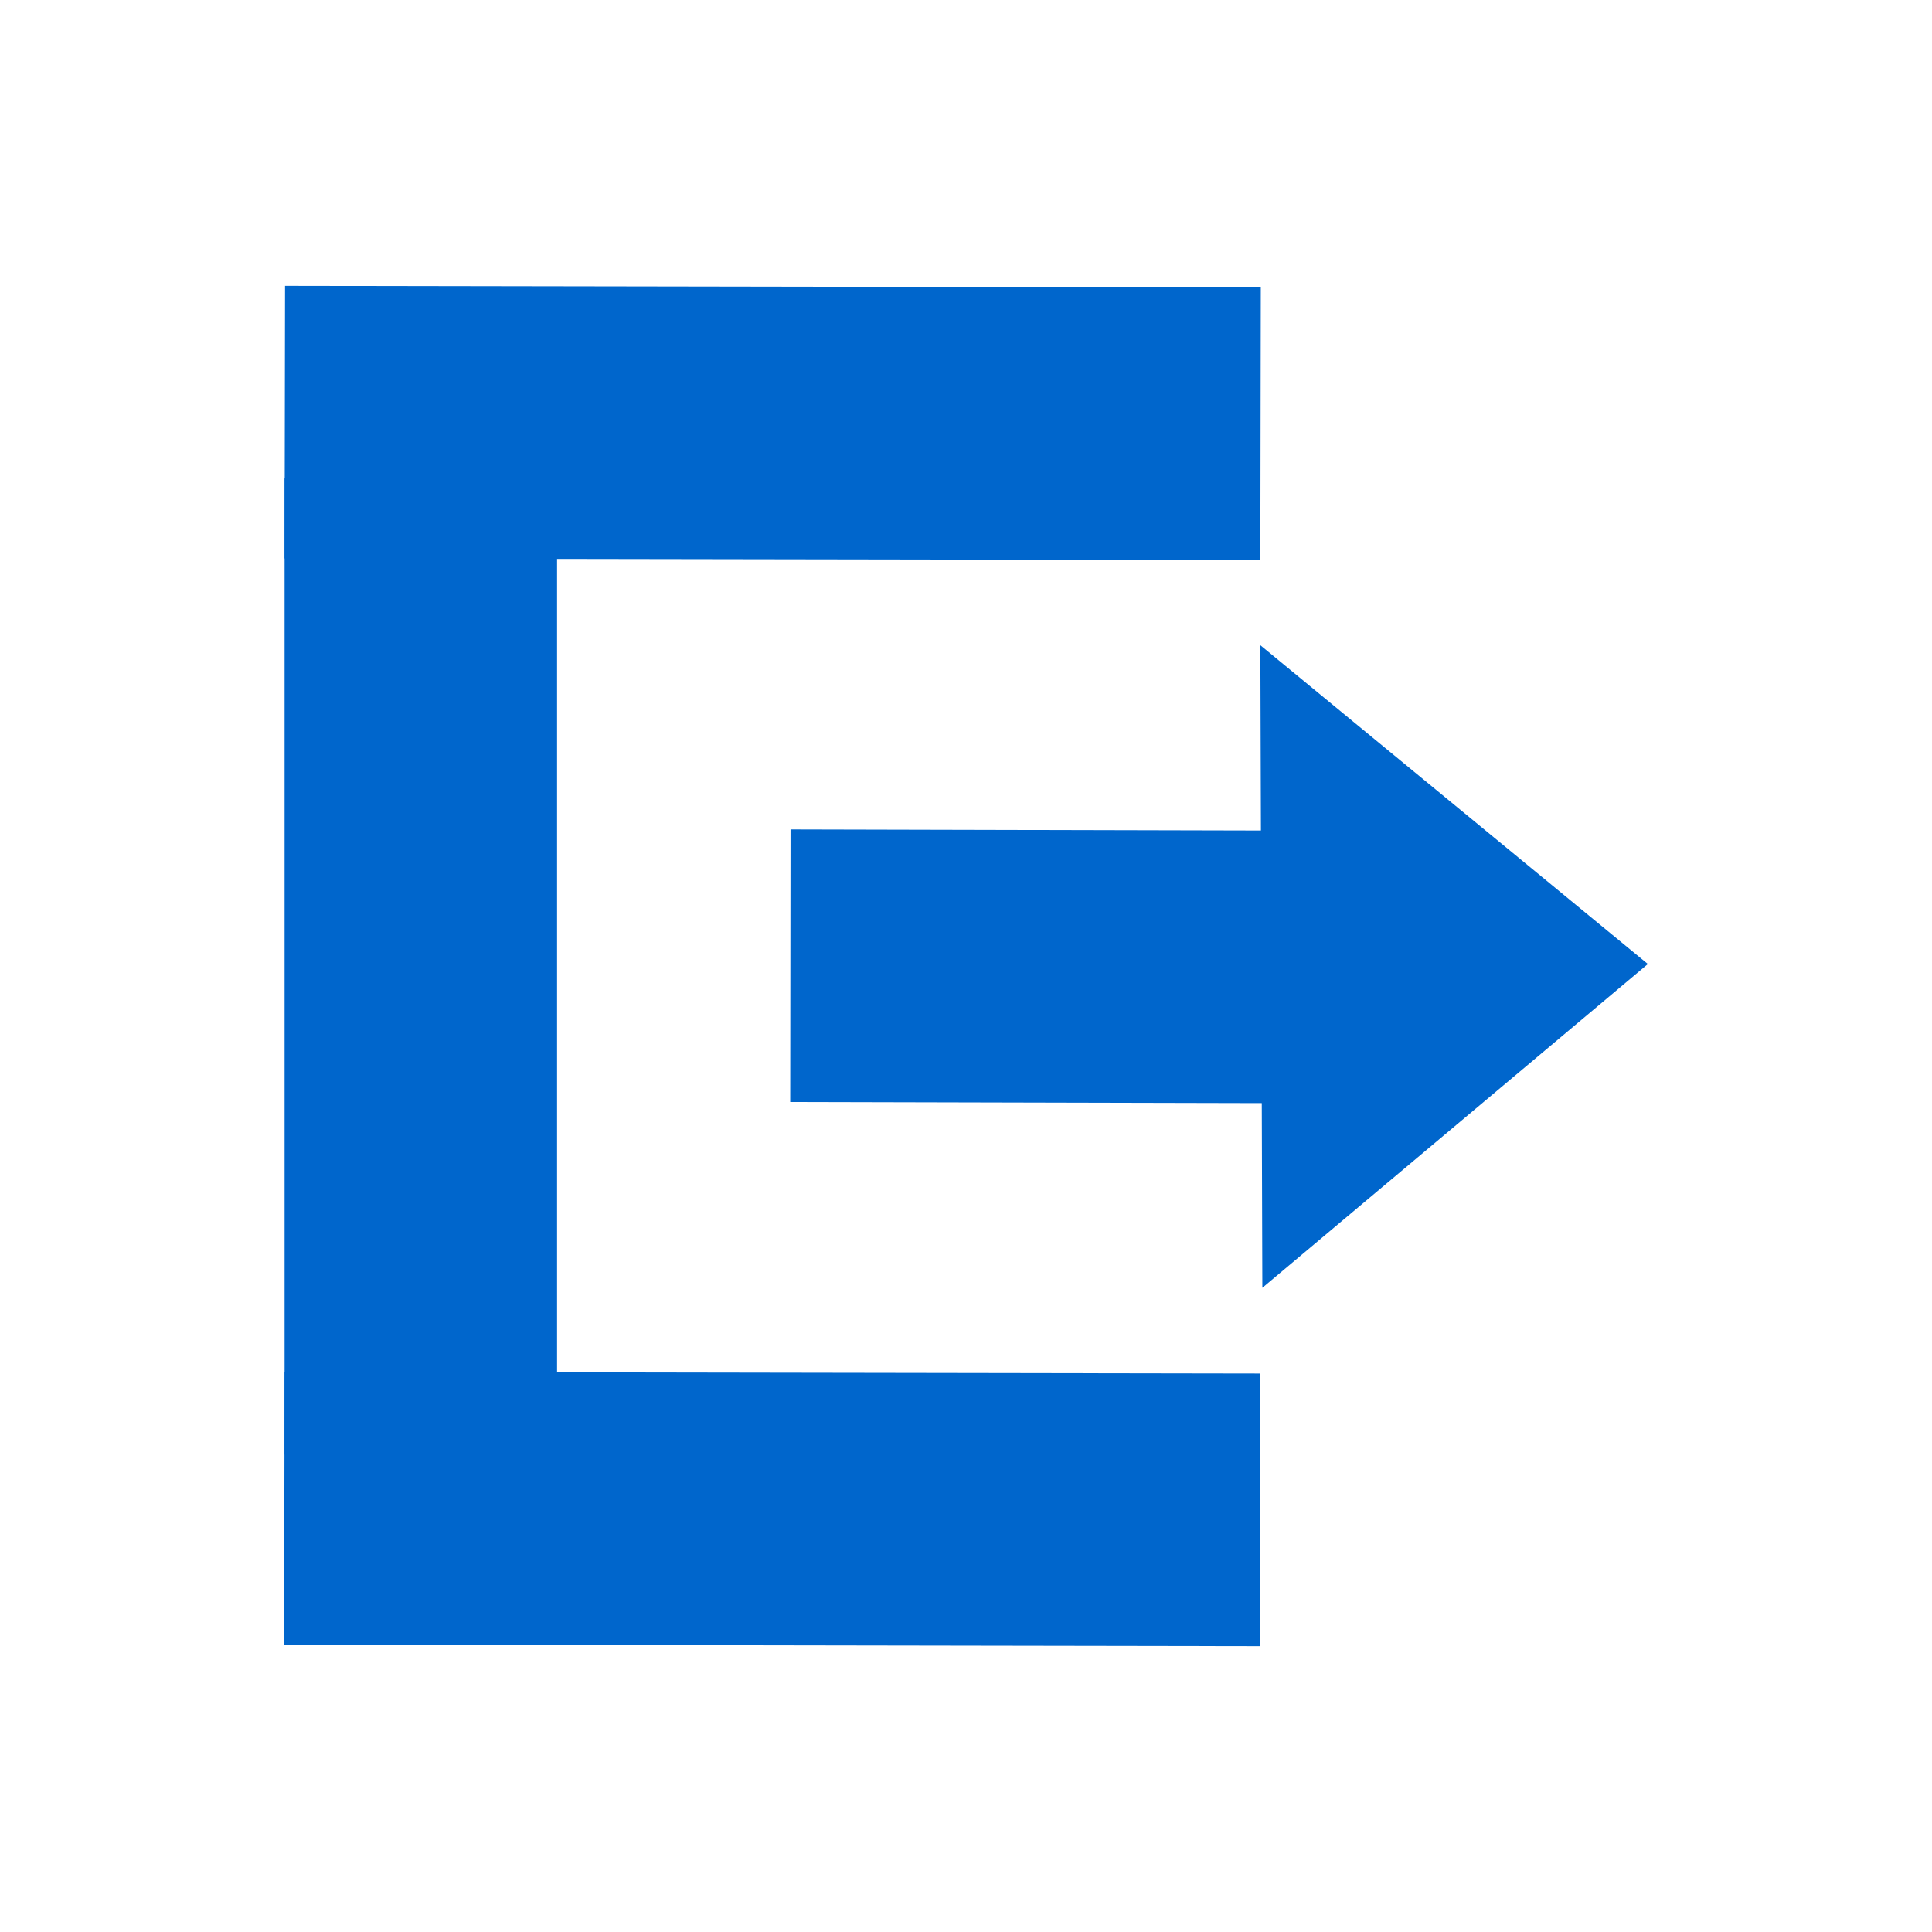
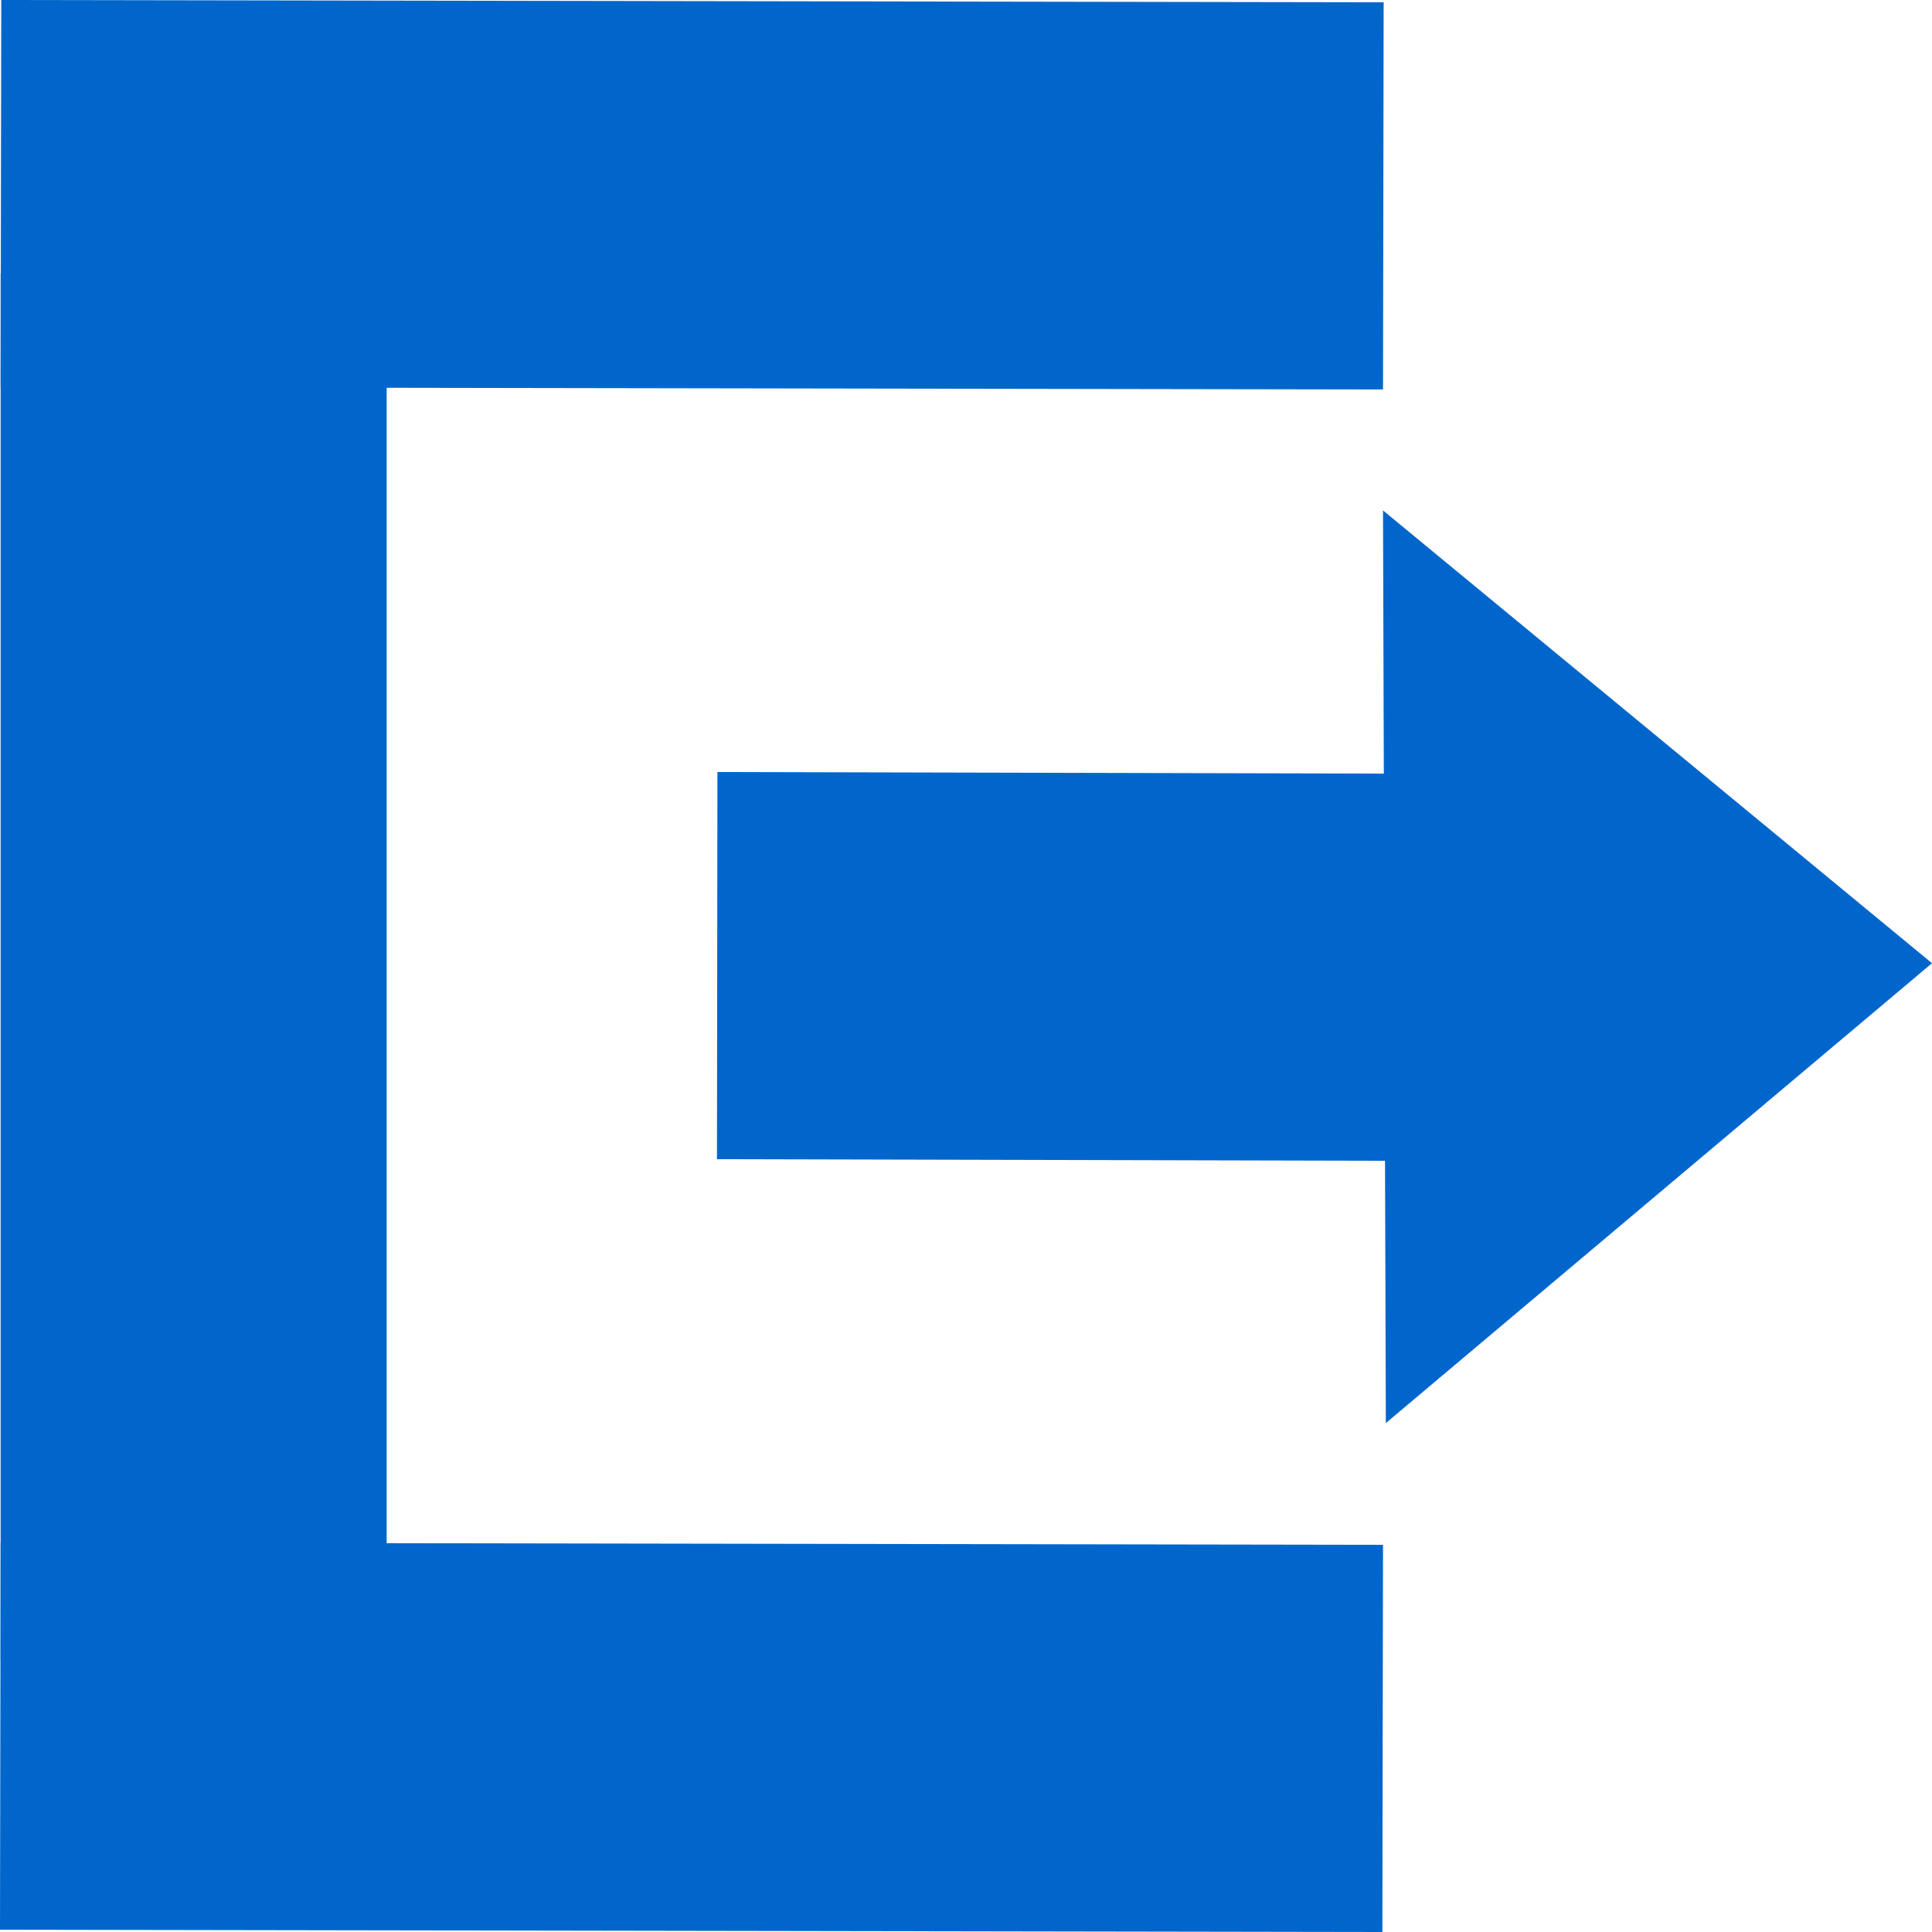
<svg xmlns="http://www.w3.org/2000/svg" width="1024" height="1024" id="svg3090" version="1.1">
  <defs id="defs3092" />
  <g style="display:none" transform="translate(0,-28.36218)" id="g4059">
    <path id="path4061" d="m 644,29.487 c -61.041,0 -111.788,26.168 -122.281,60.656 l -82.719,0 0,112.219 410,0 0,-112.219 -82.719,0 C 755.788,55.655 705.041,29.487 644,29.487 z m 0,40.781 c 30.77,0 55.719,14.833 55.719,33.125 0,18.292 -24.949,33.094 -55.719,33.094 -30.77,0 -55.719,-14.802 -55.719,-33.094 0,-18.292 24.949,-33.125 55.719,-33.125 z m -380,67.094 0,915 760,0 0,-915 -115,0 0,89.469 0,25.531 -530,0 0,-25.531 0,-89.469 -115,0 z" style="fill:#2e3436;fill-opacity:1;stroke:none" />
    <rect y="377.362" x="379" height="560" width="530" id="rect4063" style="fill:#eeeeec;fill-opacity:1;stroke:none" />
    <path transform="matrix(1.473684,0,0,1.076923,-57.8421,-18.28255)" d="m 391.429,475.429 a 27.143,37.143 0 0 1 -27.143,37.143 27.143,37.143 0 0 1 -27.143,-37.143 27.143,37.143 0 0 1 27.143,-37.143 27.143,37.143 0 0 1 27.143,37.143 z" id="path4067" style="fill:#2e3436;fill-opacity:1;stroke:none" />
    <rect y="463.717" x="570.589" height="60" width="277.792" id="rect4069" style="fill:#2e3436;fill-opacity:1;stroke:none" />
    <g transform="translate(114,192.2857)" id="g4071">
      <path transform="matrix(1.473684,0,0,1.076923,-171.8421,-46.92354)" d="m 391.429,475.429 a 27.143,37.143 0 0 1 -27.143,37.143 27.143,37.143 0 0 1 -27.143,-37.143 27.143,37.143 0 0 1 27.143,-37.143 27.143,37.143 0 0 1 27.143,37.143 z" id="path4073" style="fill:#2e3436;fill-opacity:1;stroke:none" />
      <rect y="435.076" x="456.589" height="60" width="277.792" id="rect4075" style="fill:#2e3436;fill-opacity:1;stroke:none" />
    </g>
    <g id="g4077" transform="translate(114,355.9305)">
      <path style="fill:#2e3436;fill-opacity:1;stroke:none" id="path4079" d="m 391.429,475.429 a 27.143,37.143 0 0 1 -27.143,37.143 27.143,37.143 0 0 1 -27.143,-37.143 27.143,37.143 0 0 1 27.143,-37.143 27.143,37.143 0 0 1 27.143,37.143 z" transform="matrix(1.473684,0,0,1.076923,-171.8421,-46.92354)" />
      <rect style="fill:#2e3436;fill-opacity:1;stroke:none" id="rect4081" width="277.792" height="60" x="456.589" y="435.076" />
    </g>
  </g>
  <g id="g4202" transform="translate(0,-28.36218)" style="display:none">
    <path style="fill:#729fcf;fill-opacity:1;stroke:none" d="m 662.571,29.487 c -58.057,0 -106.324,26.168 -116.305,60.656 l -78.676,0 0,112.219 389.962,0 0,-112.219 -78.676,0 c -9.981,-34.488 -58.248,-60.656 -116.305,-60.656 z m 0,40.781 c 29.266,0 52.996,14.833 52.996,33.125 0,18.292 -23.729,33.094 -52.996,33.094 -29.266,0 -52.996,-14.802 -52.996,-33.094 0,-18.292 23.729,-33.125 52.996,-33.125 z m -361.429,67.094 0,915 722.857,0 0,-915 -109.38,0 0,89.469 0,25.531 -504.098,0 0,-25.531 0,-89.469 -109.38,0 z" id="path4204" />
    <rect style="fill:#eeeeec;fill-opacity:1;stroke:none" id="rect4206" width="504.098" height="560" x="410.523" y="377.362" />
    <path style="fill:#2e3436;fill-opacity:1;stroke:none" id="path4208" d="m 391.429,475.429 a 27.143,37.143 0 0 1 -27.143,37.143 27.143,37.143 0 0 1 -27.143,-37.143 27.143,37.143 0 0 1 27.143,-37.143 27.143,37.143 0 0 1 27.143,37.143 z" transform="matrix(1.473684,0,0,1.076923,-57.8421,-18.28255)" />
    <rect style="fill:#729fcf;fill-opacity:1;stroke:none" id="rect4210" width="264.216" height="60" x="592.748" y="463.717" />
    <g id="g4212" transform="matrix(0.9511278,0,0,1,158.4737,192.2857)" style="fill:#729fcf">
      <path style="fill:#729fcf;fill-opacity:1;stroke:none" id="path4214" d="m 391.429,475.429 a 27.143,37.143 0 0 1 -27.143,37.143 27.143,37.143 0 0 1 -27.143,-37.143 27.143,37.143 0 0 1 27.143,-37.143 27.143,37.143 0 0 1 27.143,37.143 z" transform="matrix(1.473684,0,0,1.076923,-171.8421,-46.92354)" />
      <rect style="fill:#729fcf;fill-opacity:1;stroke:none" id="rect4216" width="277.792" height="60" x="456.589" y="435.076" />
    </g>
    <g transform="matrix(0.9511278,0,0,1,158.4737,355.9305)" id="g4218" style="fill:#729fcf">
      <path transform="matrix(1.473684,0,0,1.076923,-171.8421,-46.92354)" d="m 391.429,475.429 a 27.143,37.143 0 0 1 -27.143,37.143 27.143,37.143 0 0 1 -27.143,-37.143 27.143,37.143 0 0 1 27.143,-37.143 27.143,37.143 0 0 1 27.143,37.143 z" id="path4220" style="fill:#729fcf;fill-opacity:1;stroke:none" />
      <rect y="435.076" x="456.589" height="60" width="277.792" id="rect4222" style="fill:#729fcf;fill-opacity:1;stroke:none" />
    </g>
  </g>
  <g id="layer4" style="display:inline">
-     <g id="g147" transform="translate(2508.061,284.0002)">
-       <rect id="rect4479-9-0-5-2-42" width="1024" height="1024" x="-2508.061" y="-284" style="display:inline;fill:#000000;fill-opacity:0;stroke-width:2.491" />
-       <g style="display:inline;fill:#0066cc;fill-opacity:1" transform="matrix(0.7068594,0,0,0.7068594,-2652.623,-1061.341)" id="g267-7">
-         <g style="fill:#0066cc;fill-opacity:1" id="g47-9-2-6" transform="matrix(-0.6945275,0,0,-1,1474.179,2336.437)">
-           <path d="M 467.403,752.919 49.041,513.868 465.246,271.081 Z" id="path187-0-8-3" style="fill:#0066cc;fill-opacity:1;stroke-width:1.239" />
-           <rect transform="matrix(0.00164921,-0.9999986,0.9999986,0.00165072,0,0)" y="243.982" x="-613.196" height="731.653" width="204.405" id="rect4523-5-66-3-2" style="display:inline;fill:#0066cc;fill-opacity:1;stroke-width:1.691" />
-         </g>
-         <rect y="1458.442" x="417.904" height="731.989" width="204.311" id="rect4521-9-8-8-7" style="display:inline;fill:#0066cc;fill-opacity:1;stroke-width:1.691" />
-         <rect style="display:inline;fill:#0066cc;fill-opacity:1;stroke-width:1.691" id="rect4523-2-9-1-2-0" width="204.405" height="731.653" x="-2332.144" y="421.413" transform="matrix(0.00164921,-0.9999986,0.9999986,0.00165072,0,0)" />
-         <rect style="display:inline;fill:#0066cc;fill-opacity:1;stroke-width:1.691" id="rect4523-2-9-8-1-3-8" width="204.405" height="731.653" x="-1517.751" y="420.407" transform="matrix(0.00164921,-0.9999986,0.9999986,0.00165072,0,0)" />
+     <g id="g267-7" transform="matrix(1.001415,0,0,1.003916,-418.1576,-1319.183)" style="display:inline;fill:#0066cc;fill-opacity:1">
+       <g transform="matrix(-0.6945275,0,0,-1,1474.179,2336.437)" id="g47-9-2-6" style="fill:#0066cc;fill-opacity:1">
+         <path style="fill:#0066cc;fill-opacity:1;stroke-width:1.239" id="path187-0-8-3" d="M 467.403,752.919 49.041,513.868 465.246,271.081 Z" />
+         <rect style="display:inline;fill:#0066cc;fill-opacity:1;stroke-width:1.691" id="rect4523-5-66-3-2" width="204.405" height="731.653" x="-613.196" y="243.982" transform="matrix(0.00164921,-0.9999986,0.9999986,0.00165072,0,0)" />
      </g>
+       <rect style="display:inline;fill:#0066cc;fill-opacity:1;stroke-width:1.691" id="rect4521-9-8-8-7" width="204.311" height="731.989" x="417.904" y="1458.442" />
+       <rect transform="matrix(0.00164921,-0.9999986,0.9999986,0.00165072,0,0)" y="421.413" x="-2332.144" height="731.653" width="204.405" id="rect4523-2-9-1-2-0" style="display:inline;fill:#0066cc;fill-opacity:1;stroke-width:1.691" />
+       <rect transform="matrix(0.00164921,-0.9999986,0.9999986,0.00165072,0,0)" y="420.407" x="-1517.751" height="731.653" width="204.405" id="rect4523-2-9-8-1-3-8" style="display:inline;fill:#0066cc;fill-opacity:1;stroke-width:1.691" />
    </g>
  </g>
  <g id="layer2" style="display:inline" />
</svg>
